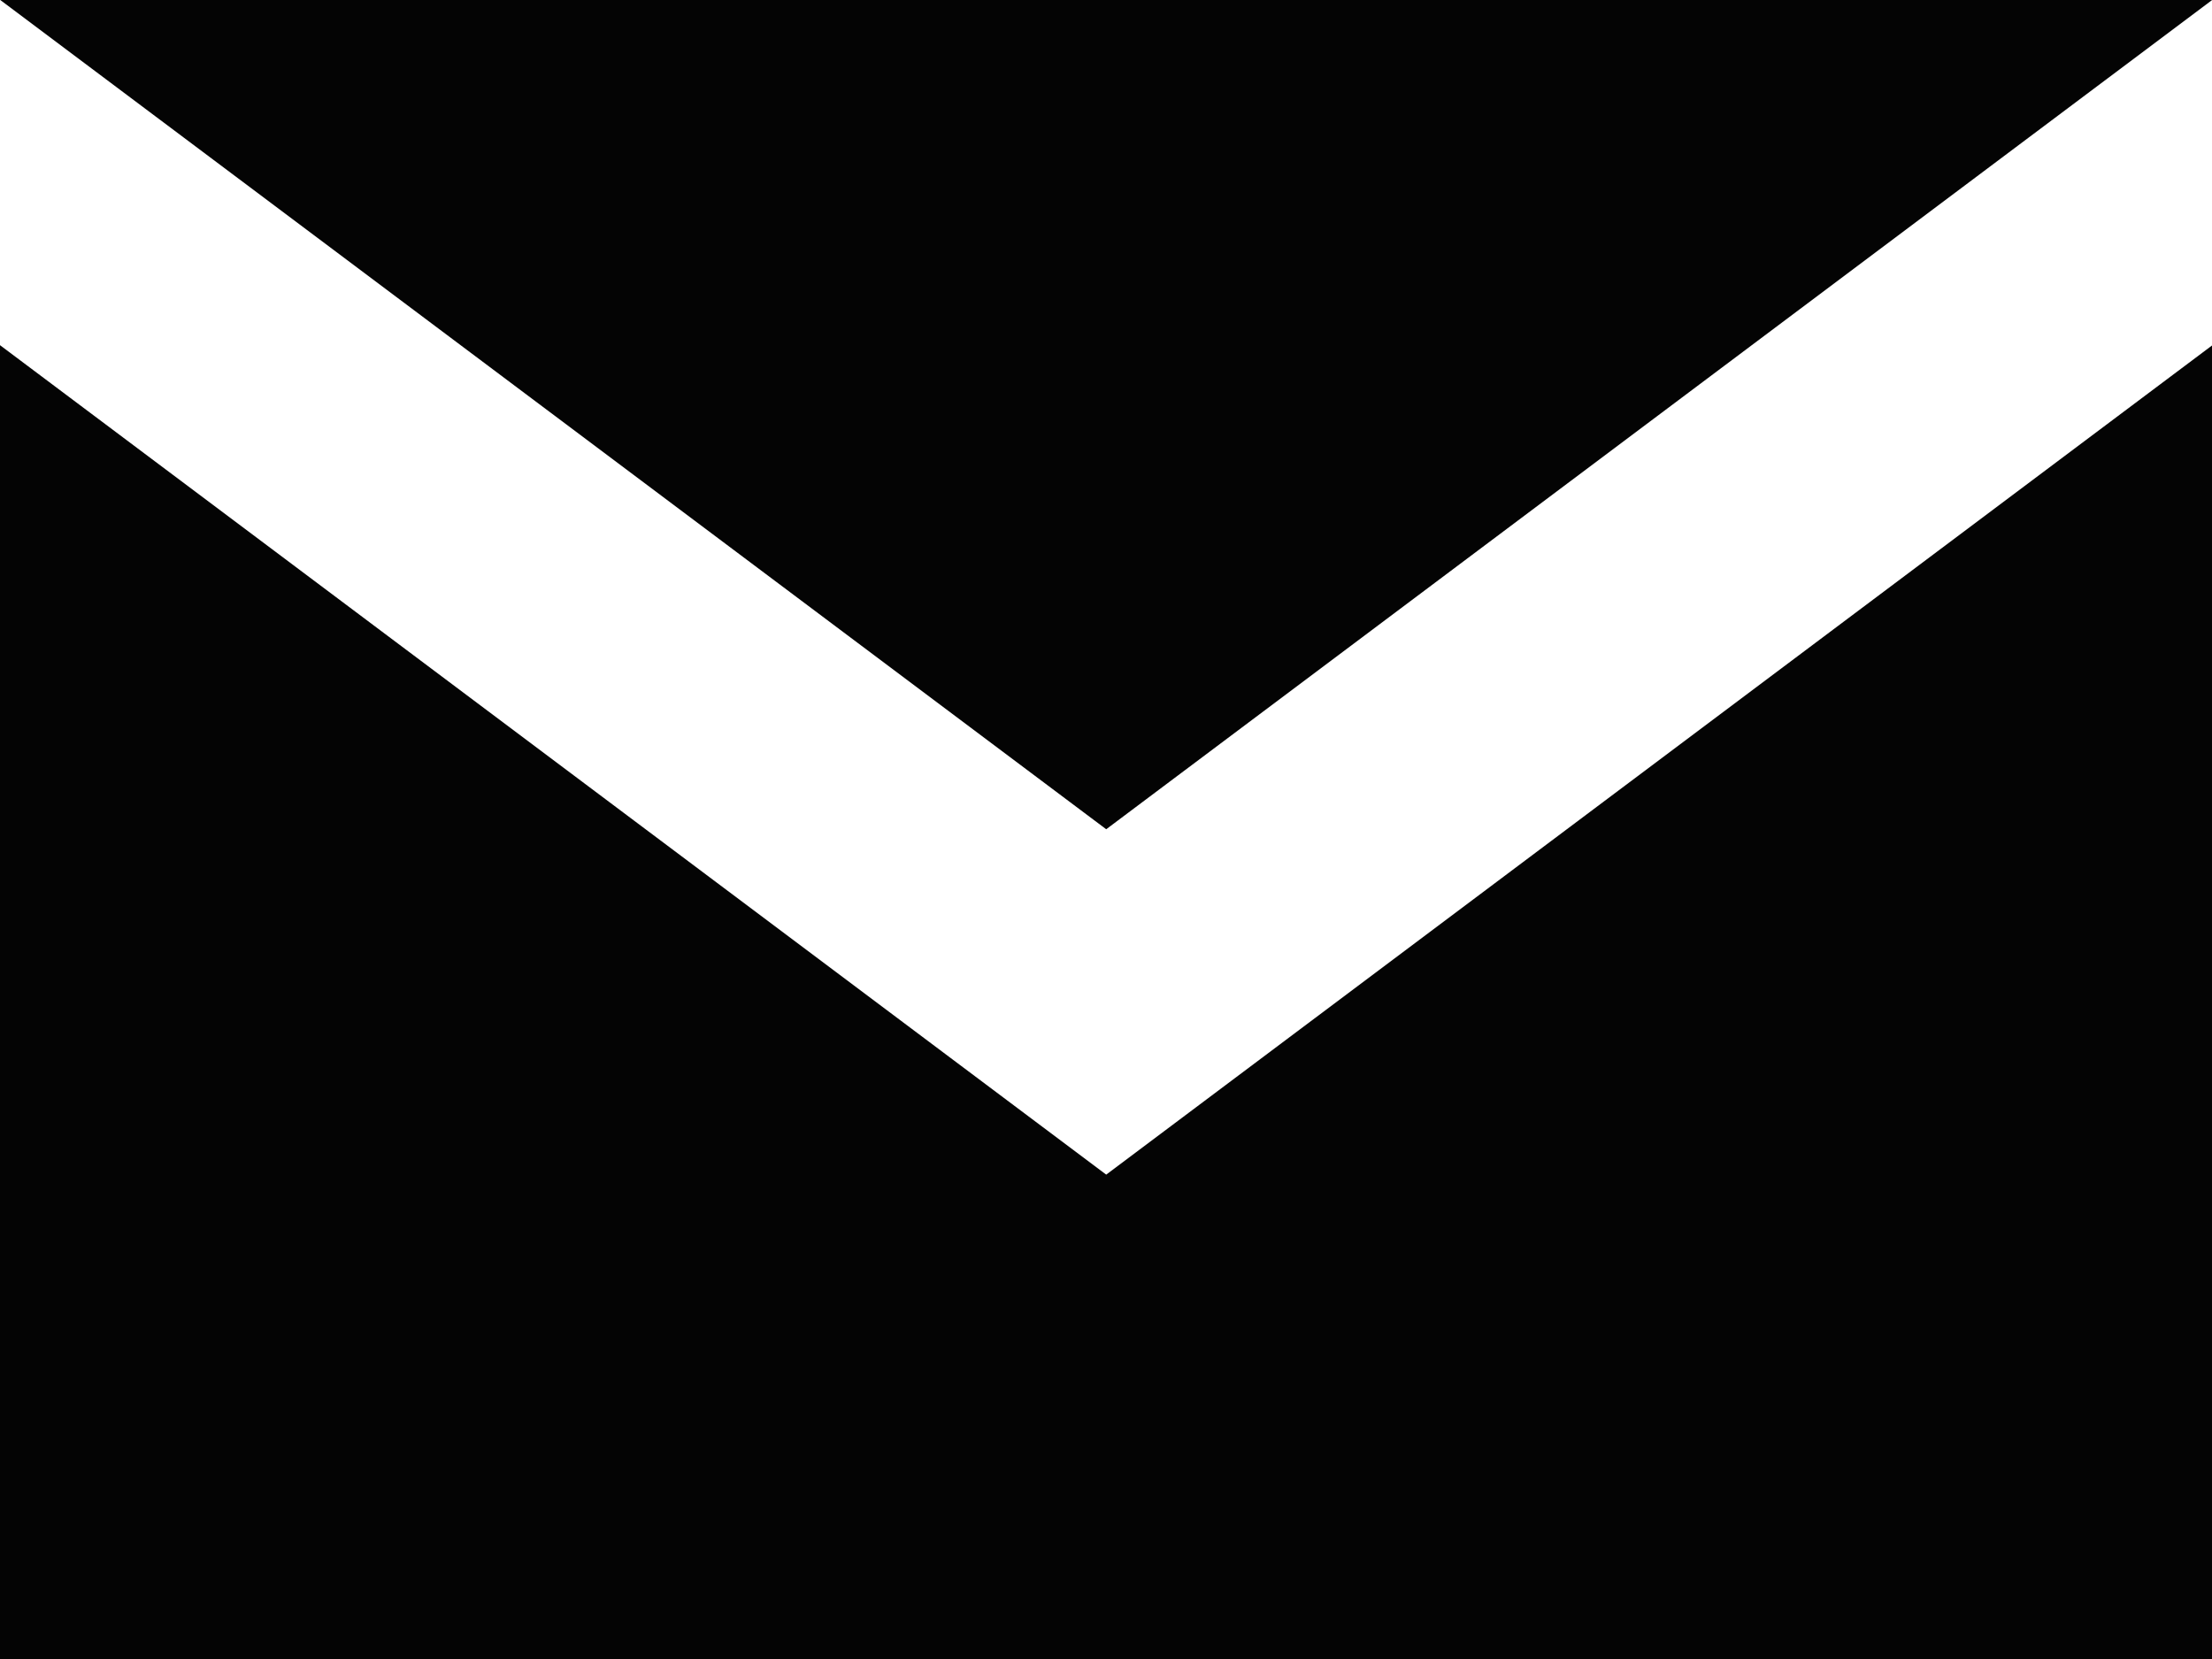
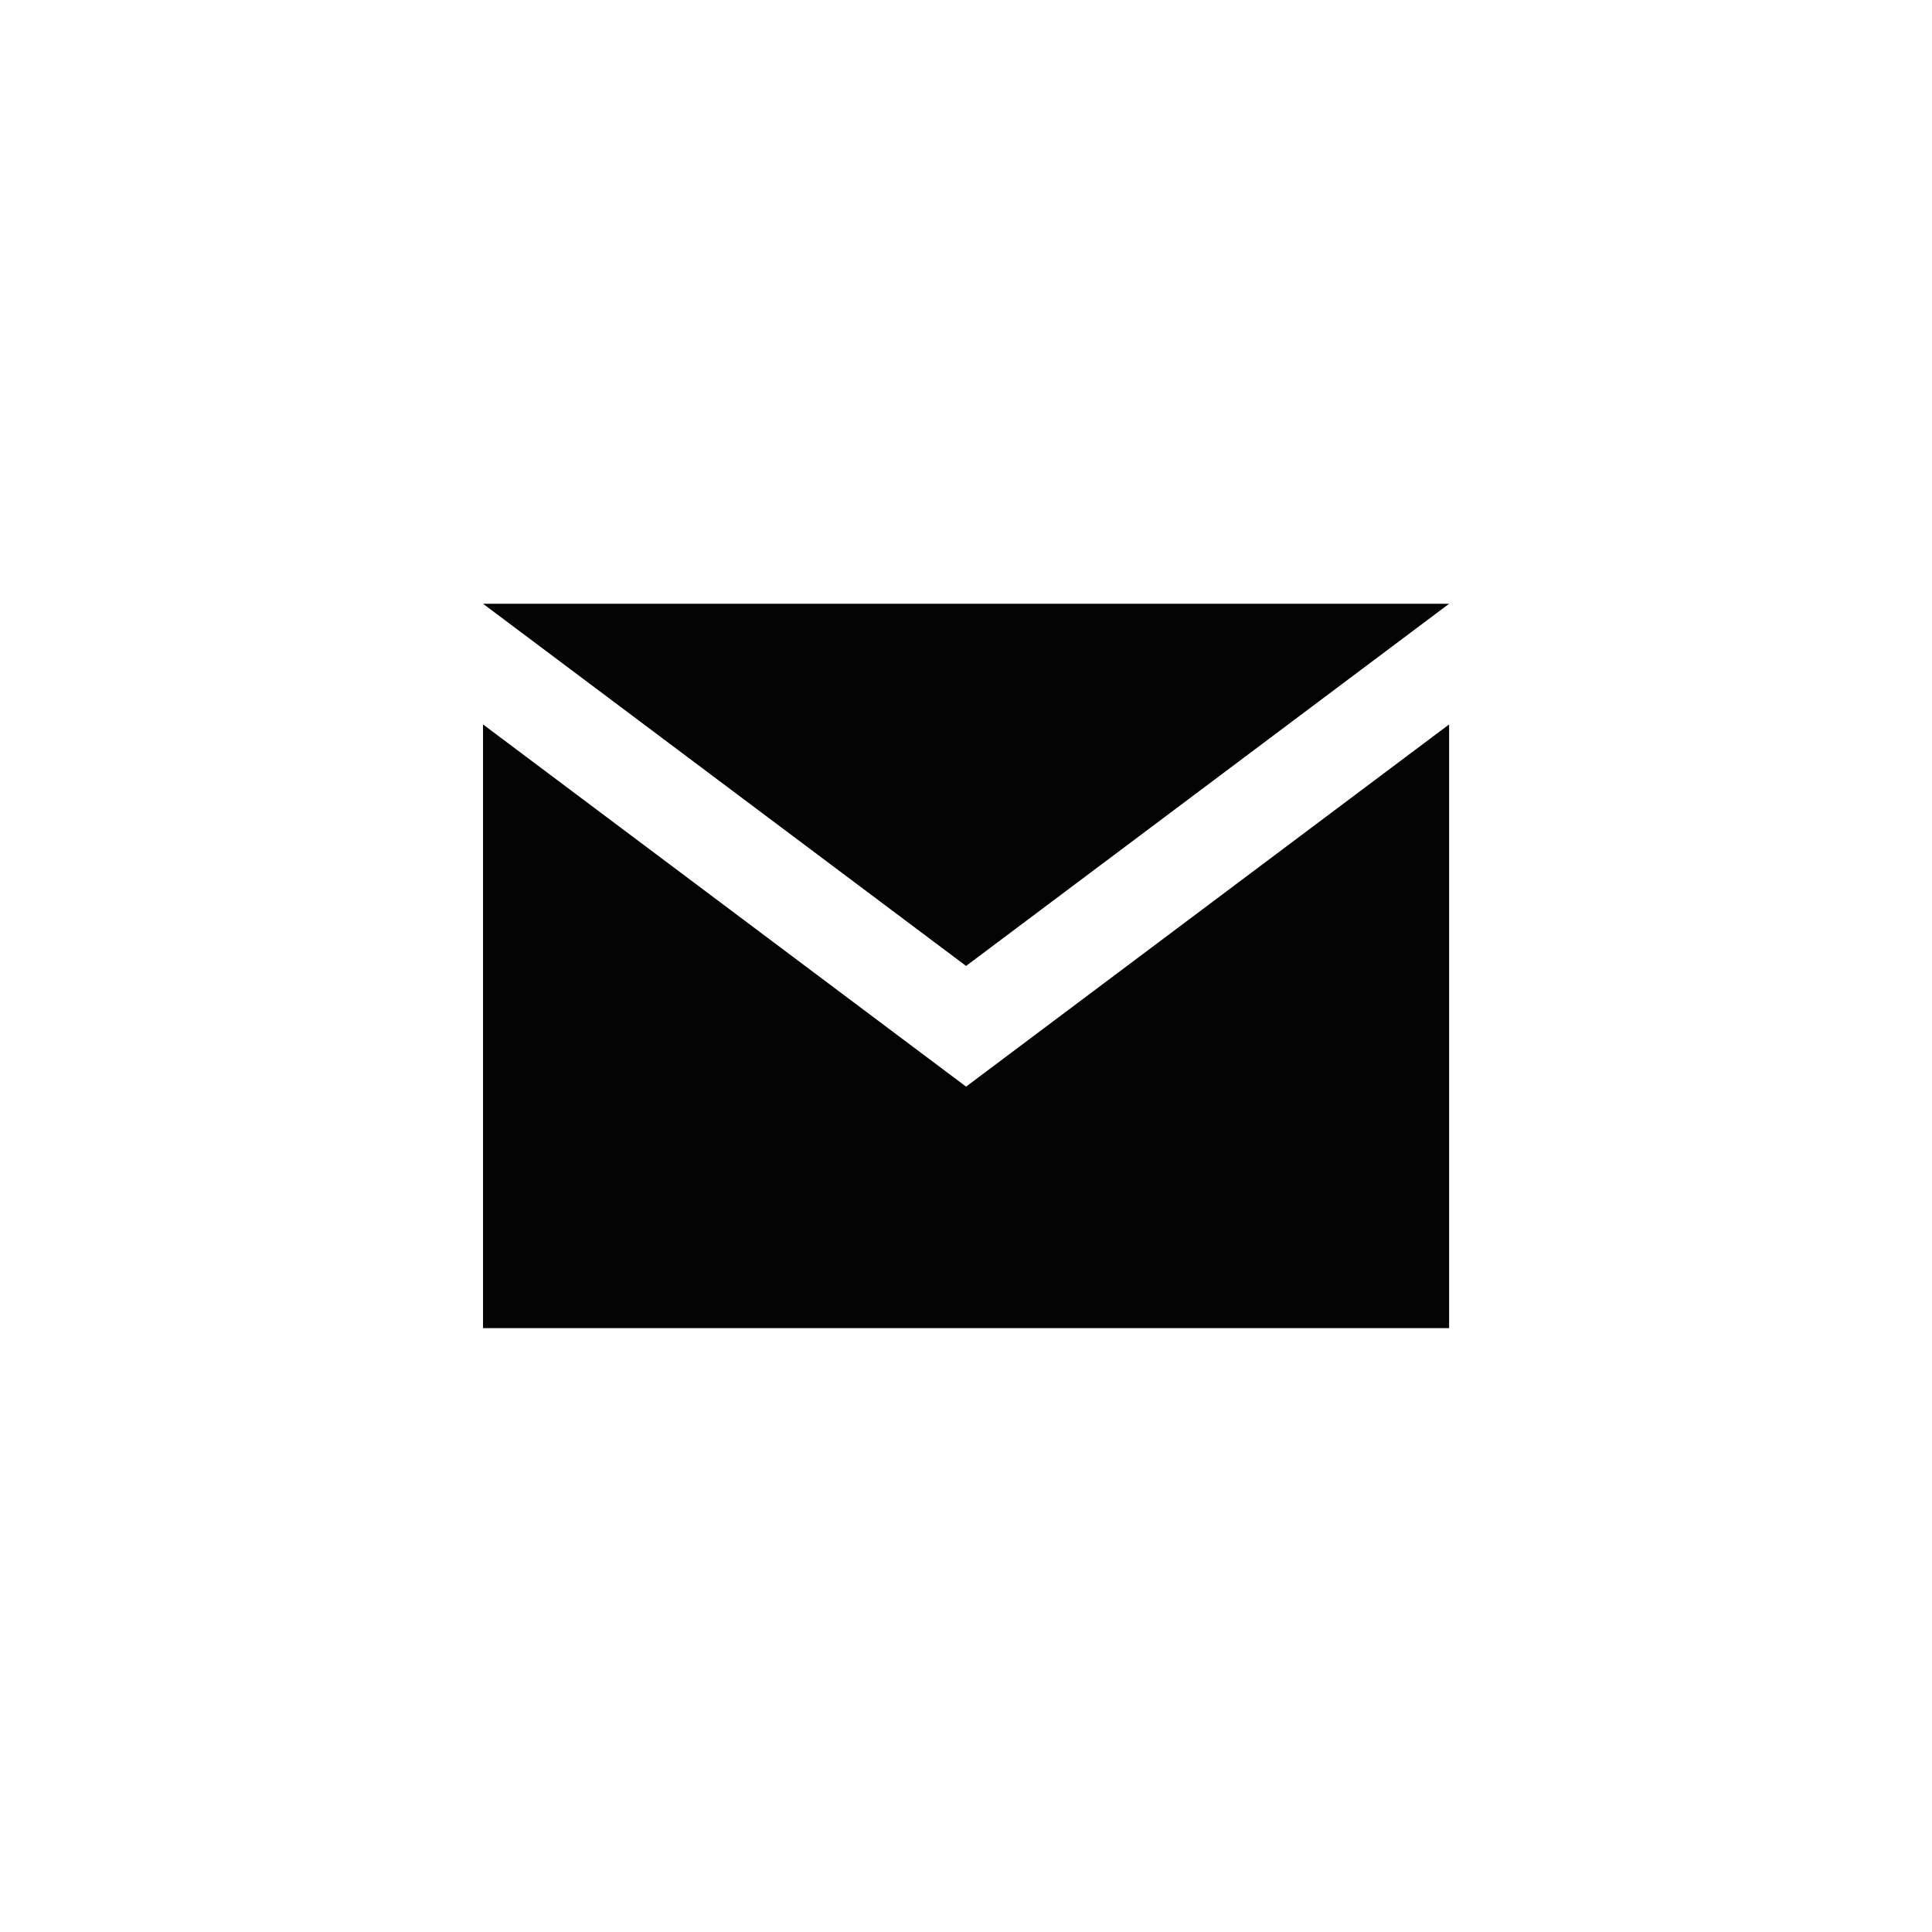
- <svg xmlns="http://www.w3.org/2000/svg" width="16" height="12" viewBox="0 0 4.233 3.175" version="1.1" id="svg3036">
+ <svg xmlns="http://www.w3.org/2000/svg" width="40" height="40" viewBox="0 0 10.583 10.583" version="1.1" id="svg3036">
  <defs id="defs3030" />
-   <g id="layer1" transform="translate(-112.7881,-160.853)">
+   <g id="layer1" transform="translate(-109.6131,-157.1488)">
    <rect style="opacity:1;fill:#ffffff;fill-opacity:1;stroke:none;stroke-width:0.712;stroke-linecap:round;stroke-linejoin:round;stroke-miterlimit:4;stroke-dasharray:none;stroke-opacity:1" id="rect3587" width="10.583" height="10.583" x="-167.732" y="109.613" transform="rotate(-90)" />
    <path style="opacity:1;fill:#040404;fill-opacity:1;stroke-width:0.822;stroke-linecap:round;stroke-linejoin:round;stroke-miterlimit:4;stroke-dasharray:none" d="m 112.259,160.456 2.646,1.984 2.646,-1.984 z m 0,0.661 v 3.307 h 5.292 v -3.307 l -2.646,1.984 z" id="rect830" />
  </g>
</svg>
